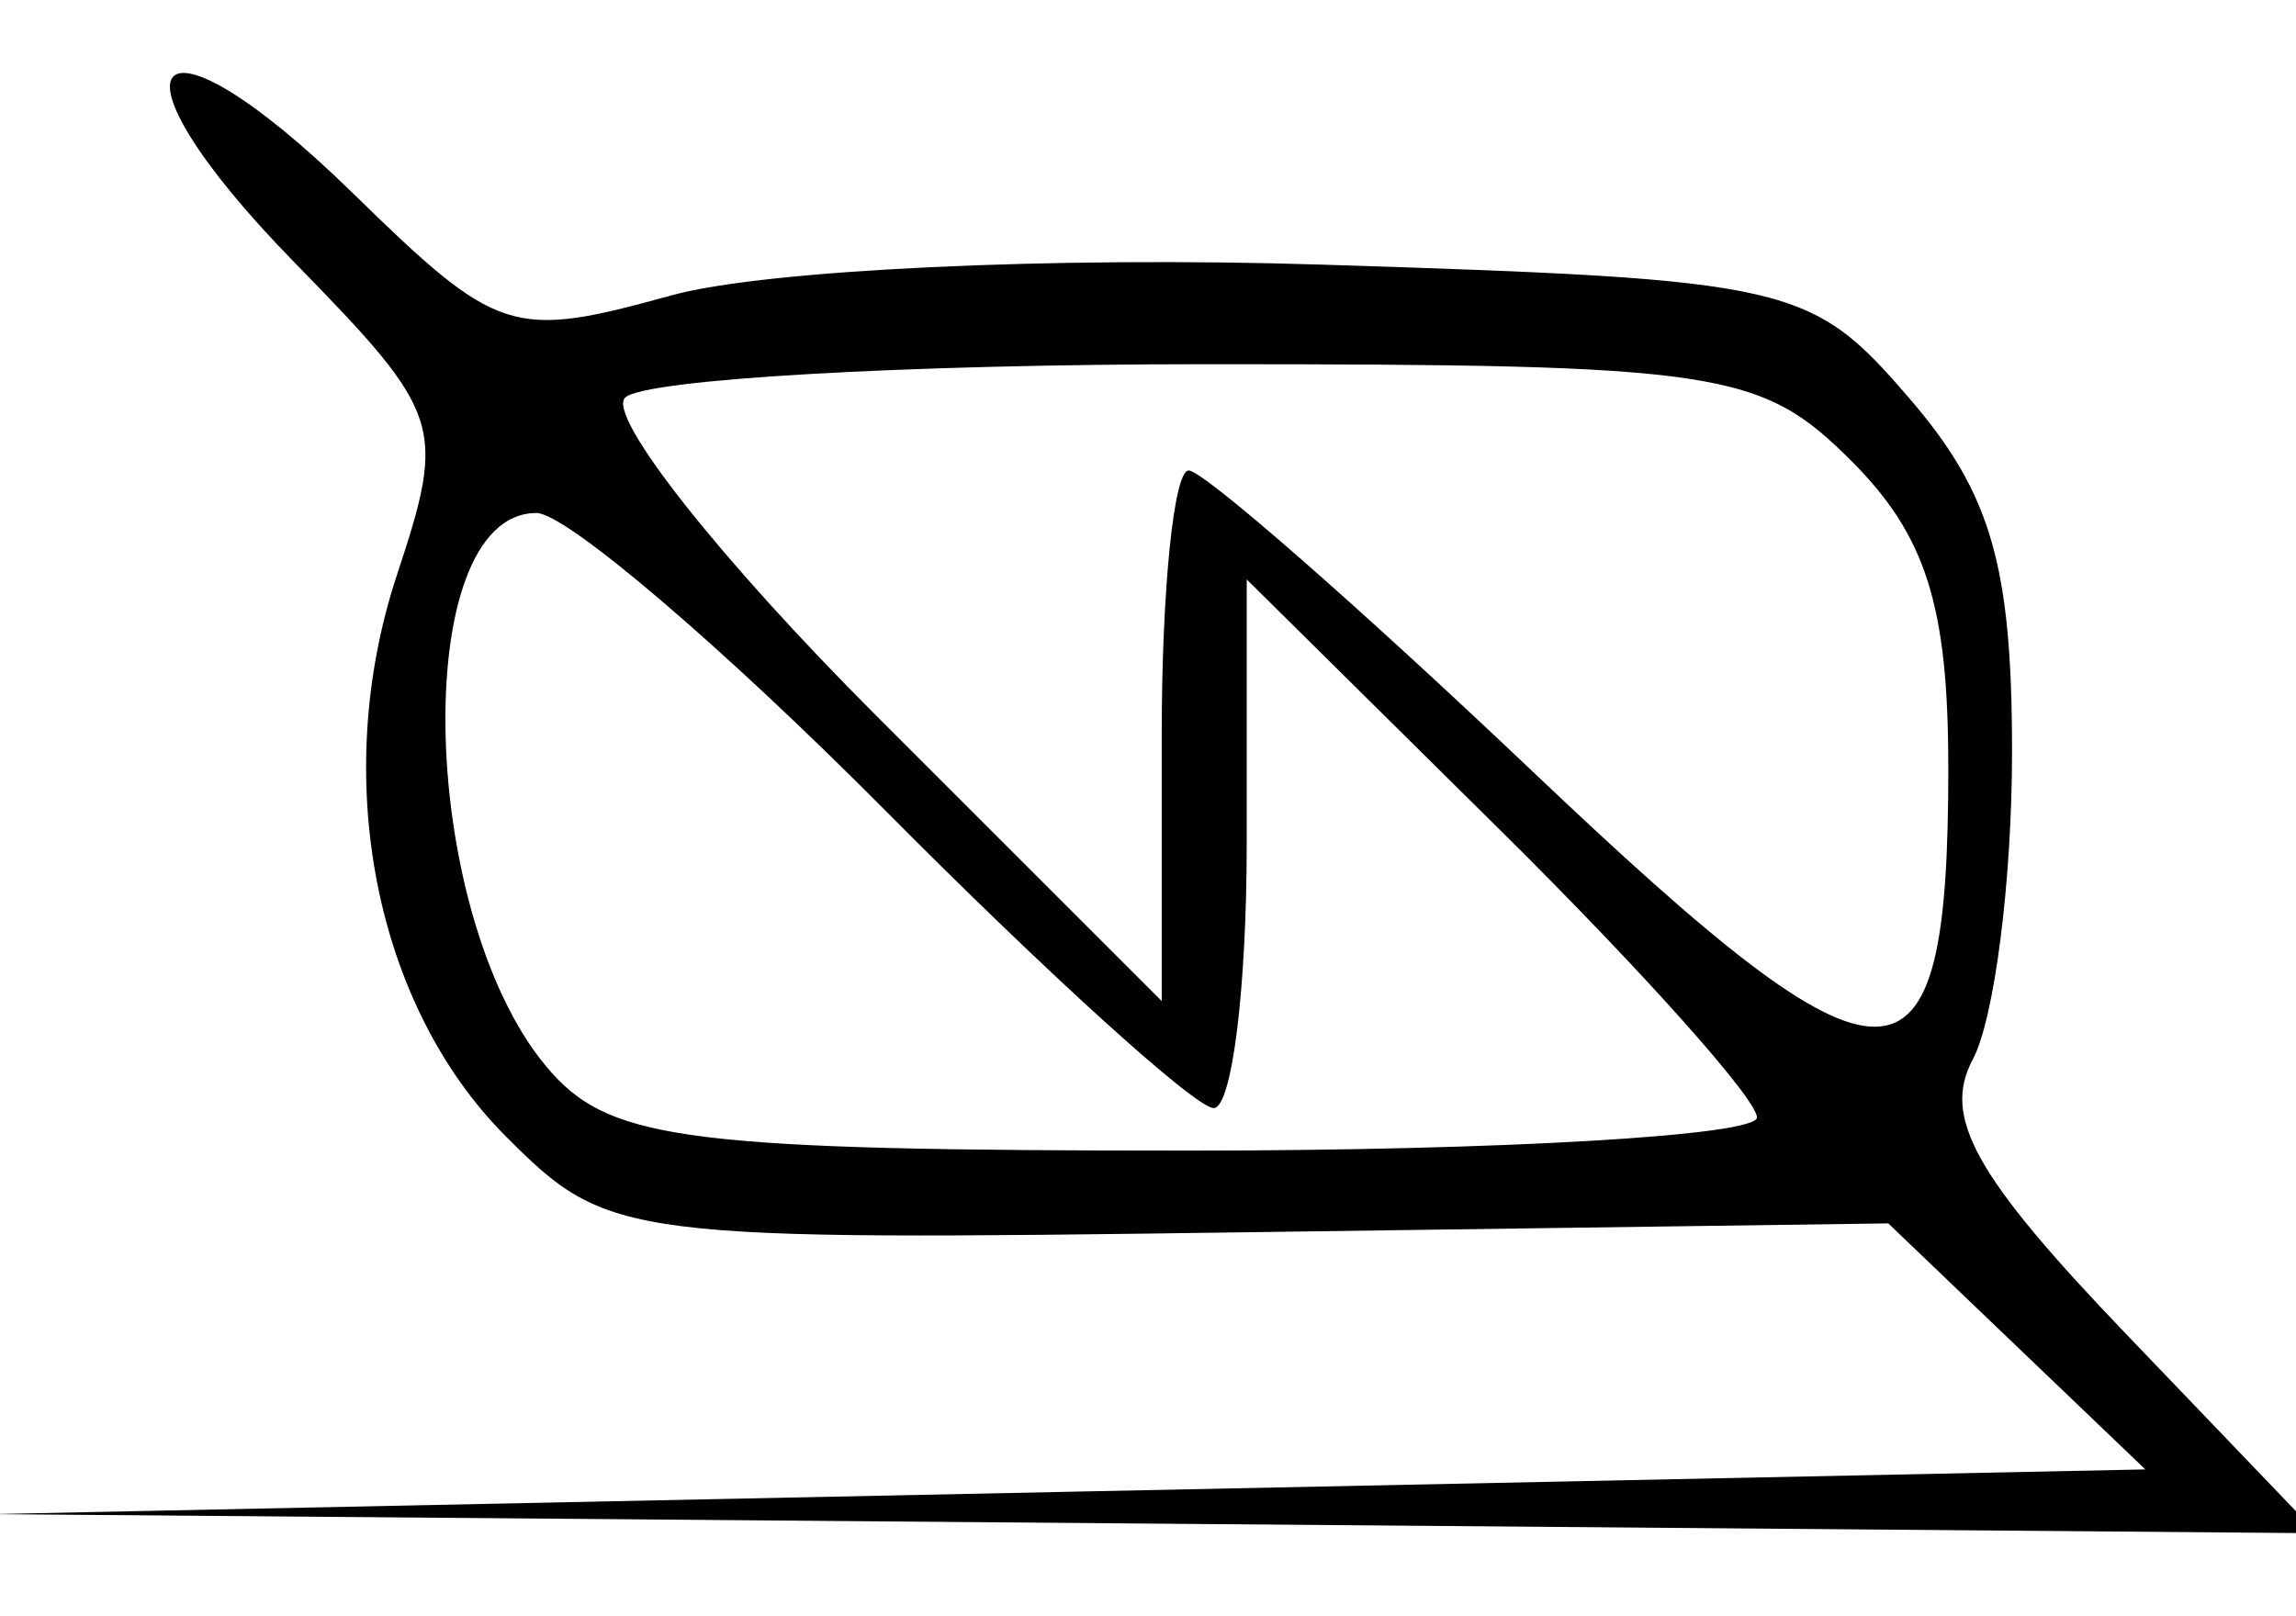
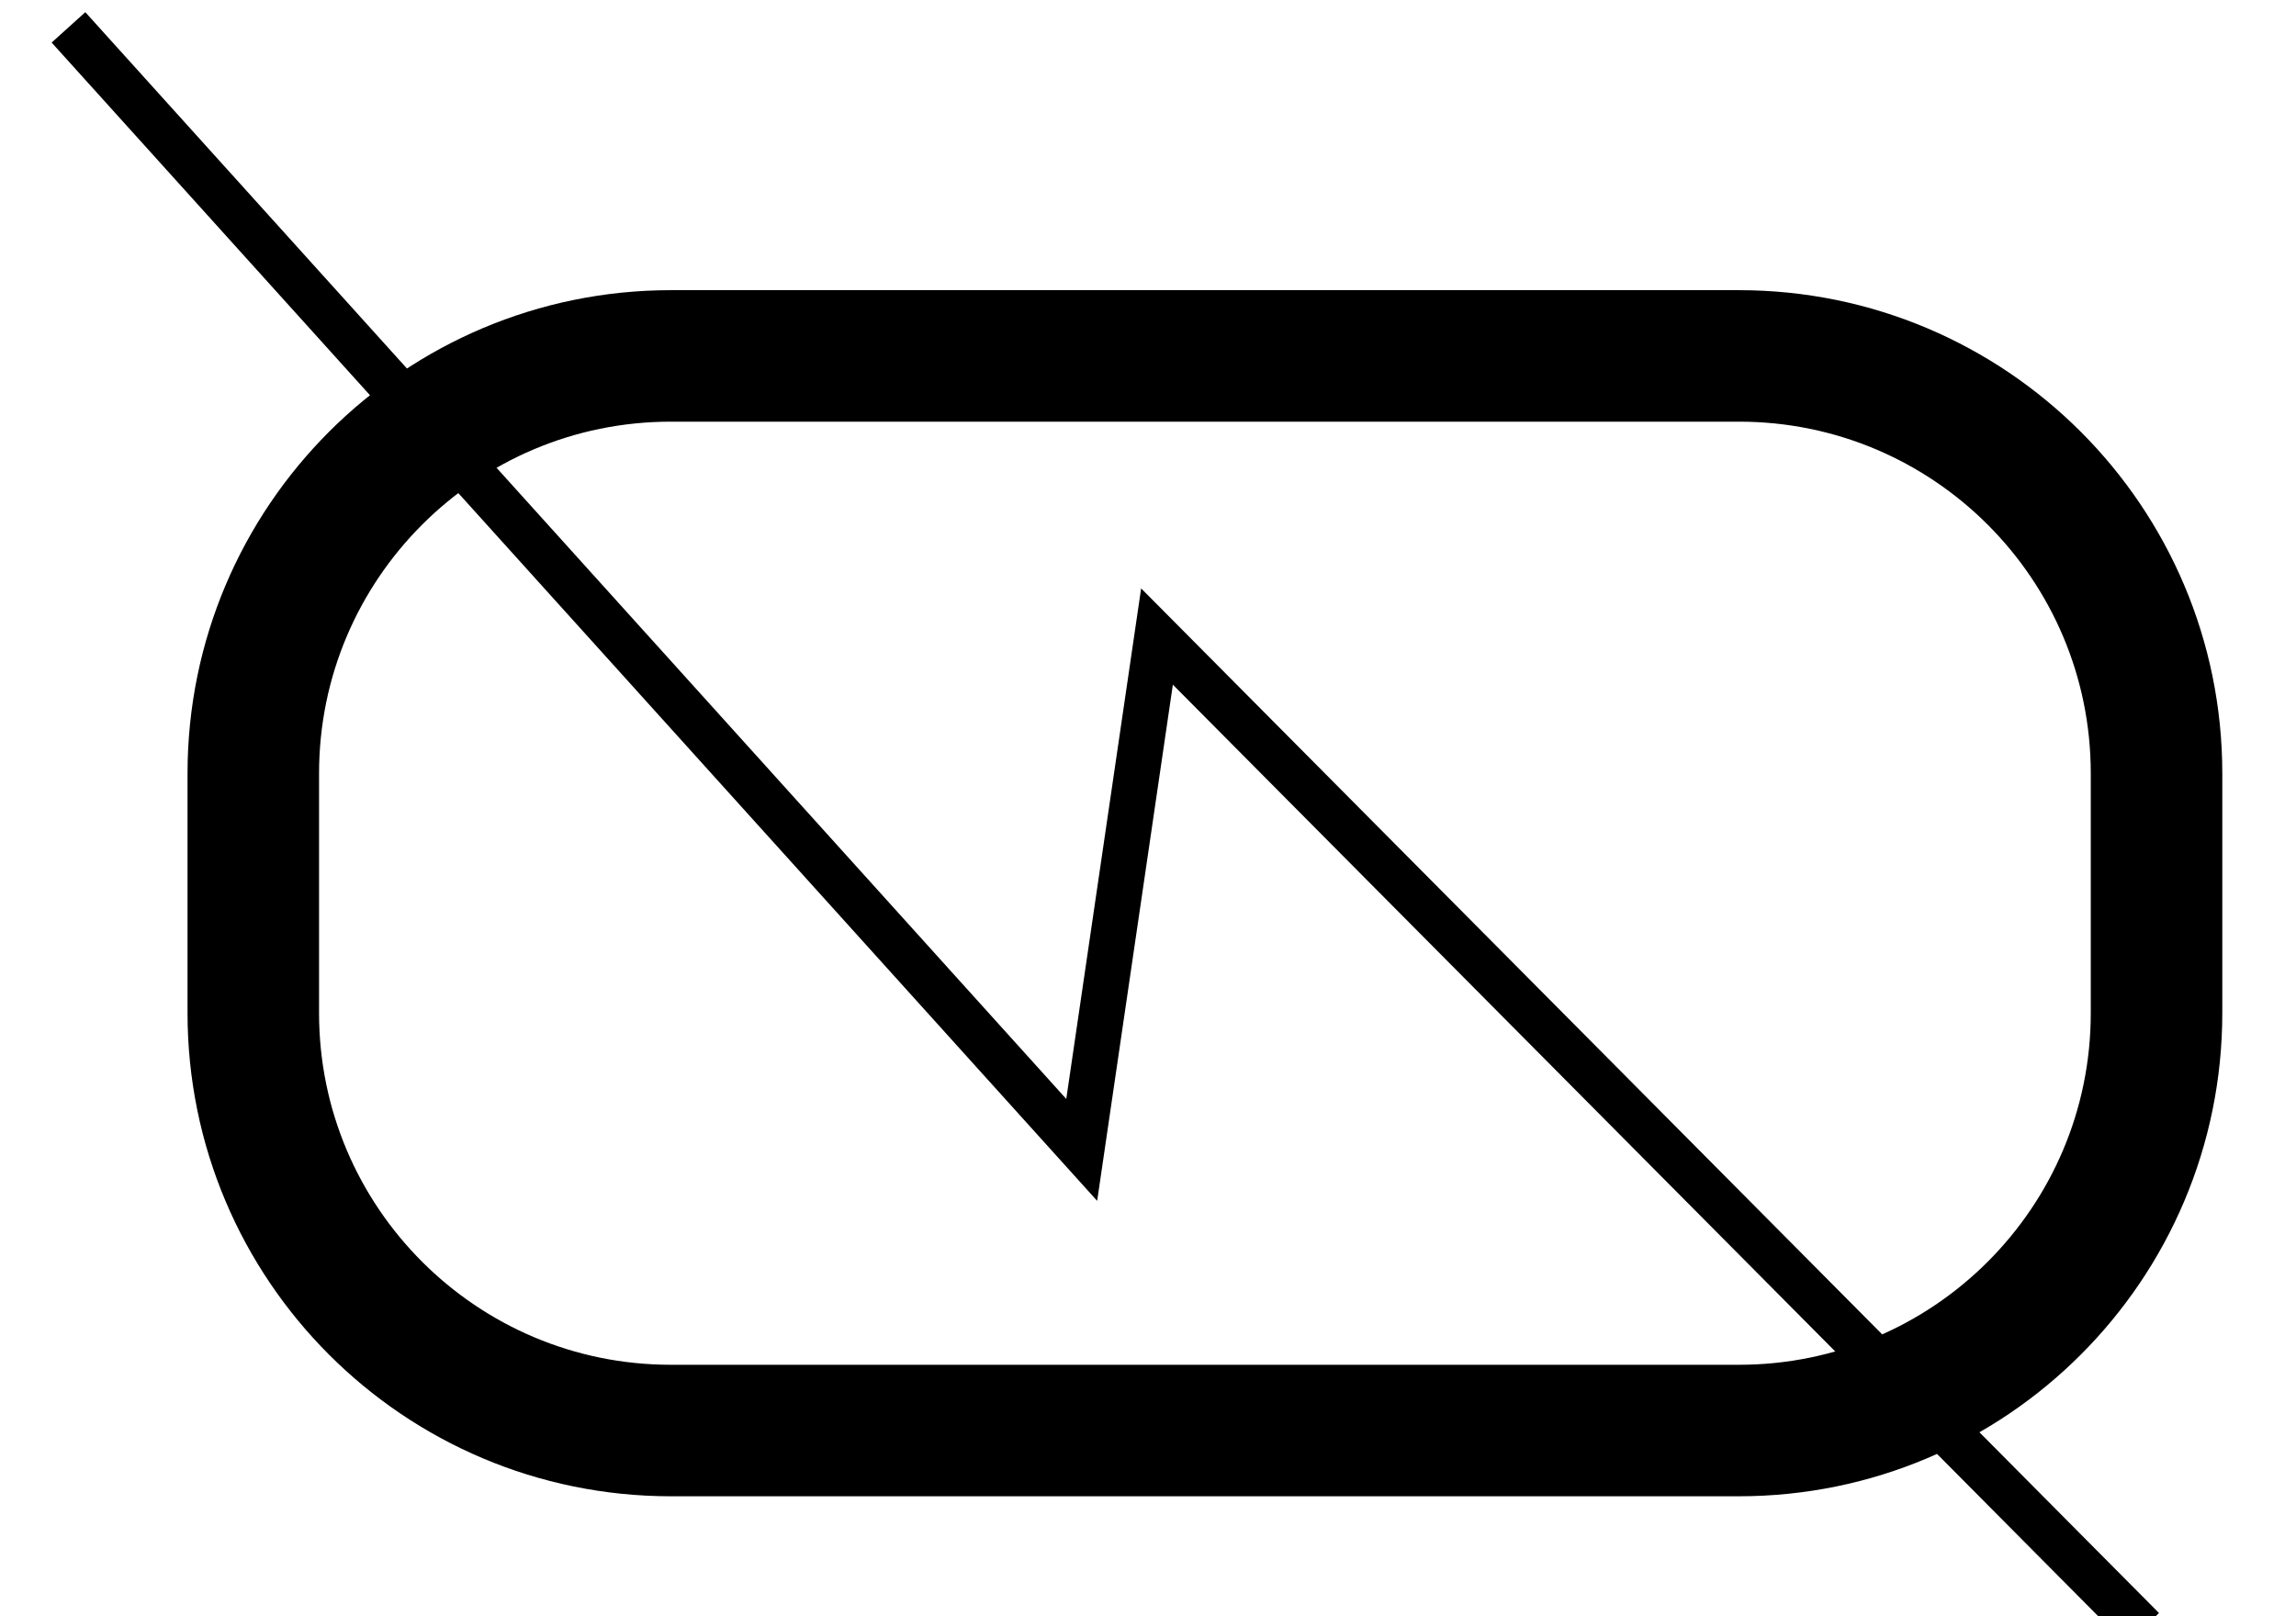
<svg xmlns="http://www.w3.org/2000/svg" id="svg2" version="1.1" width="50.625" height="35.625" viewBox="0 0 50.625 35.625">
  <defs id="defs6" />
-   <path style="fill:#000000" d="m 23.568,32.9 23.735,-0.493 -2.834,-2.713 -2.834,-2.713 -14.087,0.195 C 13.724,27.368 13.419,27.328 11.163,25.072 8.257,22.167 7.279,17.146 8.749,12.691 9.843,9.376 9.766,9.14 6.479,5.774 2.112,1.302 3.302,-0.112 7.765,4.246 10.986,7.391 11.283,7.487 14.806,6.514 16.854,5.948 23.224,5.648 29.171,5.837 c 10.349,0.329 10.756,0.422 12.939,2.96 1.791,2.082 2.254,3.683 2.254,7.786 0,2.841 -0.39,5.894 -0.867,6.785 -0.679,1.268 0.051,2.576 3.362,6.032 L 51.089,33.814 25.461,33.603 -0.167,33.393 23.568,32.9 Z m 15.171,-8.257 c 0,-0.403 -2.531,-3.237 -5.625,-6.299 l -5.625,-5.566 0,5.83 c 0,3.207 -0.328,5.83 -0.728,5.83 -0.401,0 -3.659,-2.953 -7.24,-6.562 -3.582,-3.609 -7.043,-6.562 -7.691,-6.562 -2.857,0 -2.601,9.103 0.348,12.36 1.342,1.483 3.155,1.702 14.051,1.702 6.881,0 12.511,-0.33 12.511,-0.732 z m 4.219,-7.726 c 0,-3.552 -0.492,-5.106 -2.135,-6.75 -2.001,-2.001 -2.894,-2.135 -14.219,-2.135 -6.646,0 -12.415,0.332 -12.821,0.738 -0.406,0.406 2.09,3.566 5.547,7.023 l 6.285,6.285 0,-5.851 c 0,-3.218 0.267,-5.851 0.594,-5.851 0.327,0 3.746,2.994 7.598,6.652 7.91,7.514 9.152,7.499 9.152,-0.111 z" id="path3338" />
+   <g id="g2983" transform="translate(0.3019068,1.660487)">
+     <rect ry="9.208" y="6.189" x="5.283" height="23.7" width="41.965" id="rect3045" style="fill:none;stroke:#000000;stroke-width:2.9;stroke-linejoin:round;stroke-miterlimit:4;stroke-opacity:1;stroke-dasharray:none" />
+     <path id="path4020" d="M 1.208,-1.057 23.549,23.7 25.209,12.378 46.947,34.266" style="fill:none;stroke:#000000;stroke-width:1px;stroke-linecap:butt;stroke-linejoin:miter;stroke-opacity:1" />
+   </g>
</svg>
